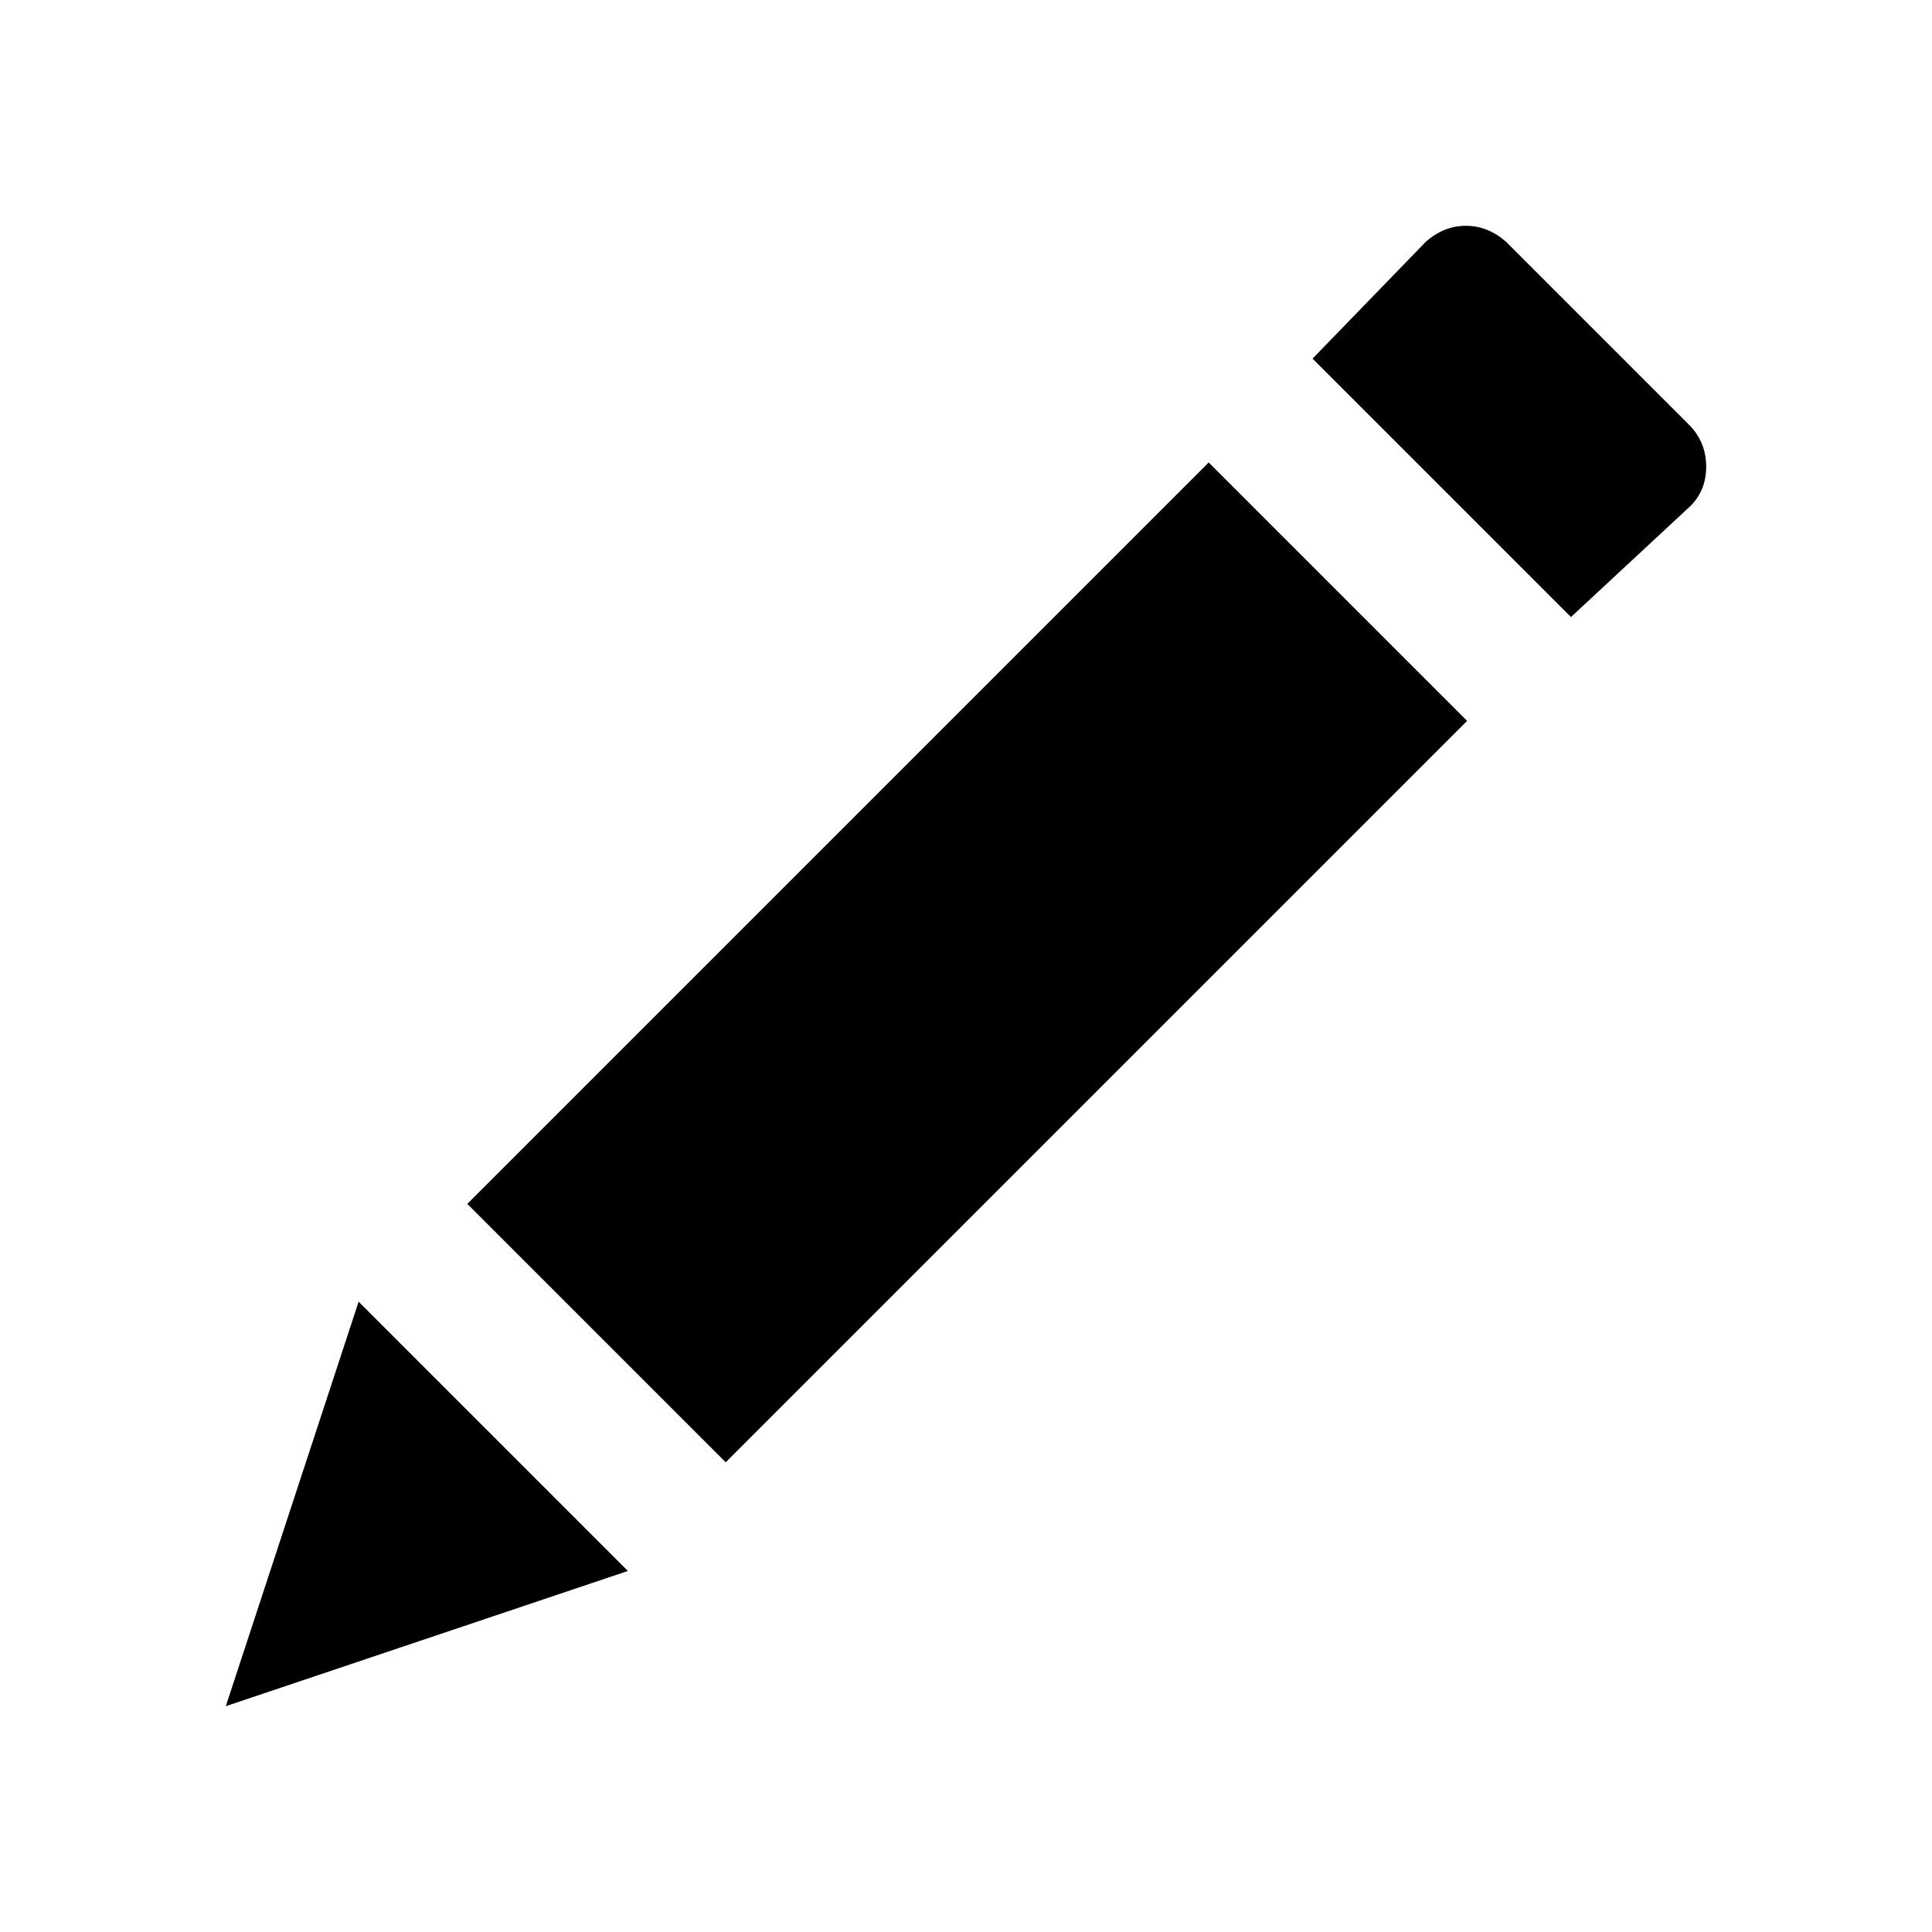
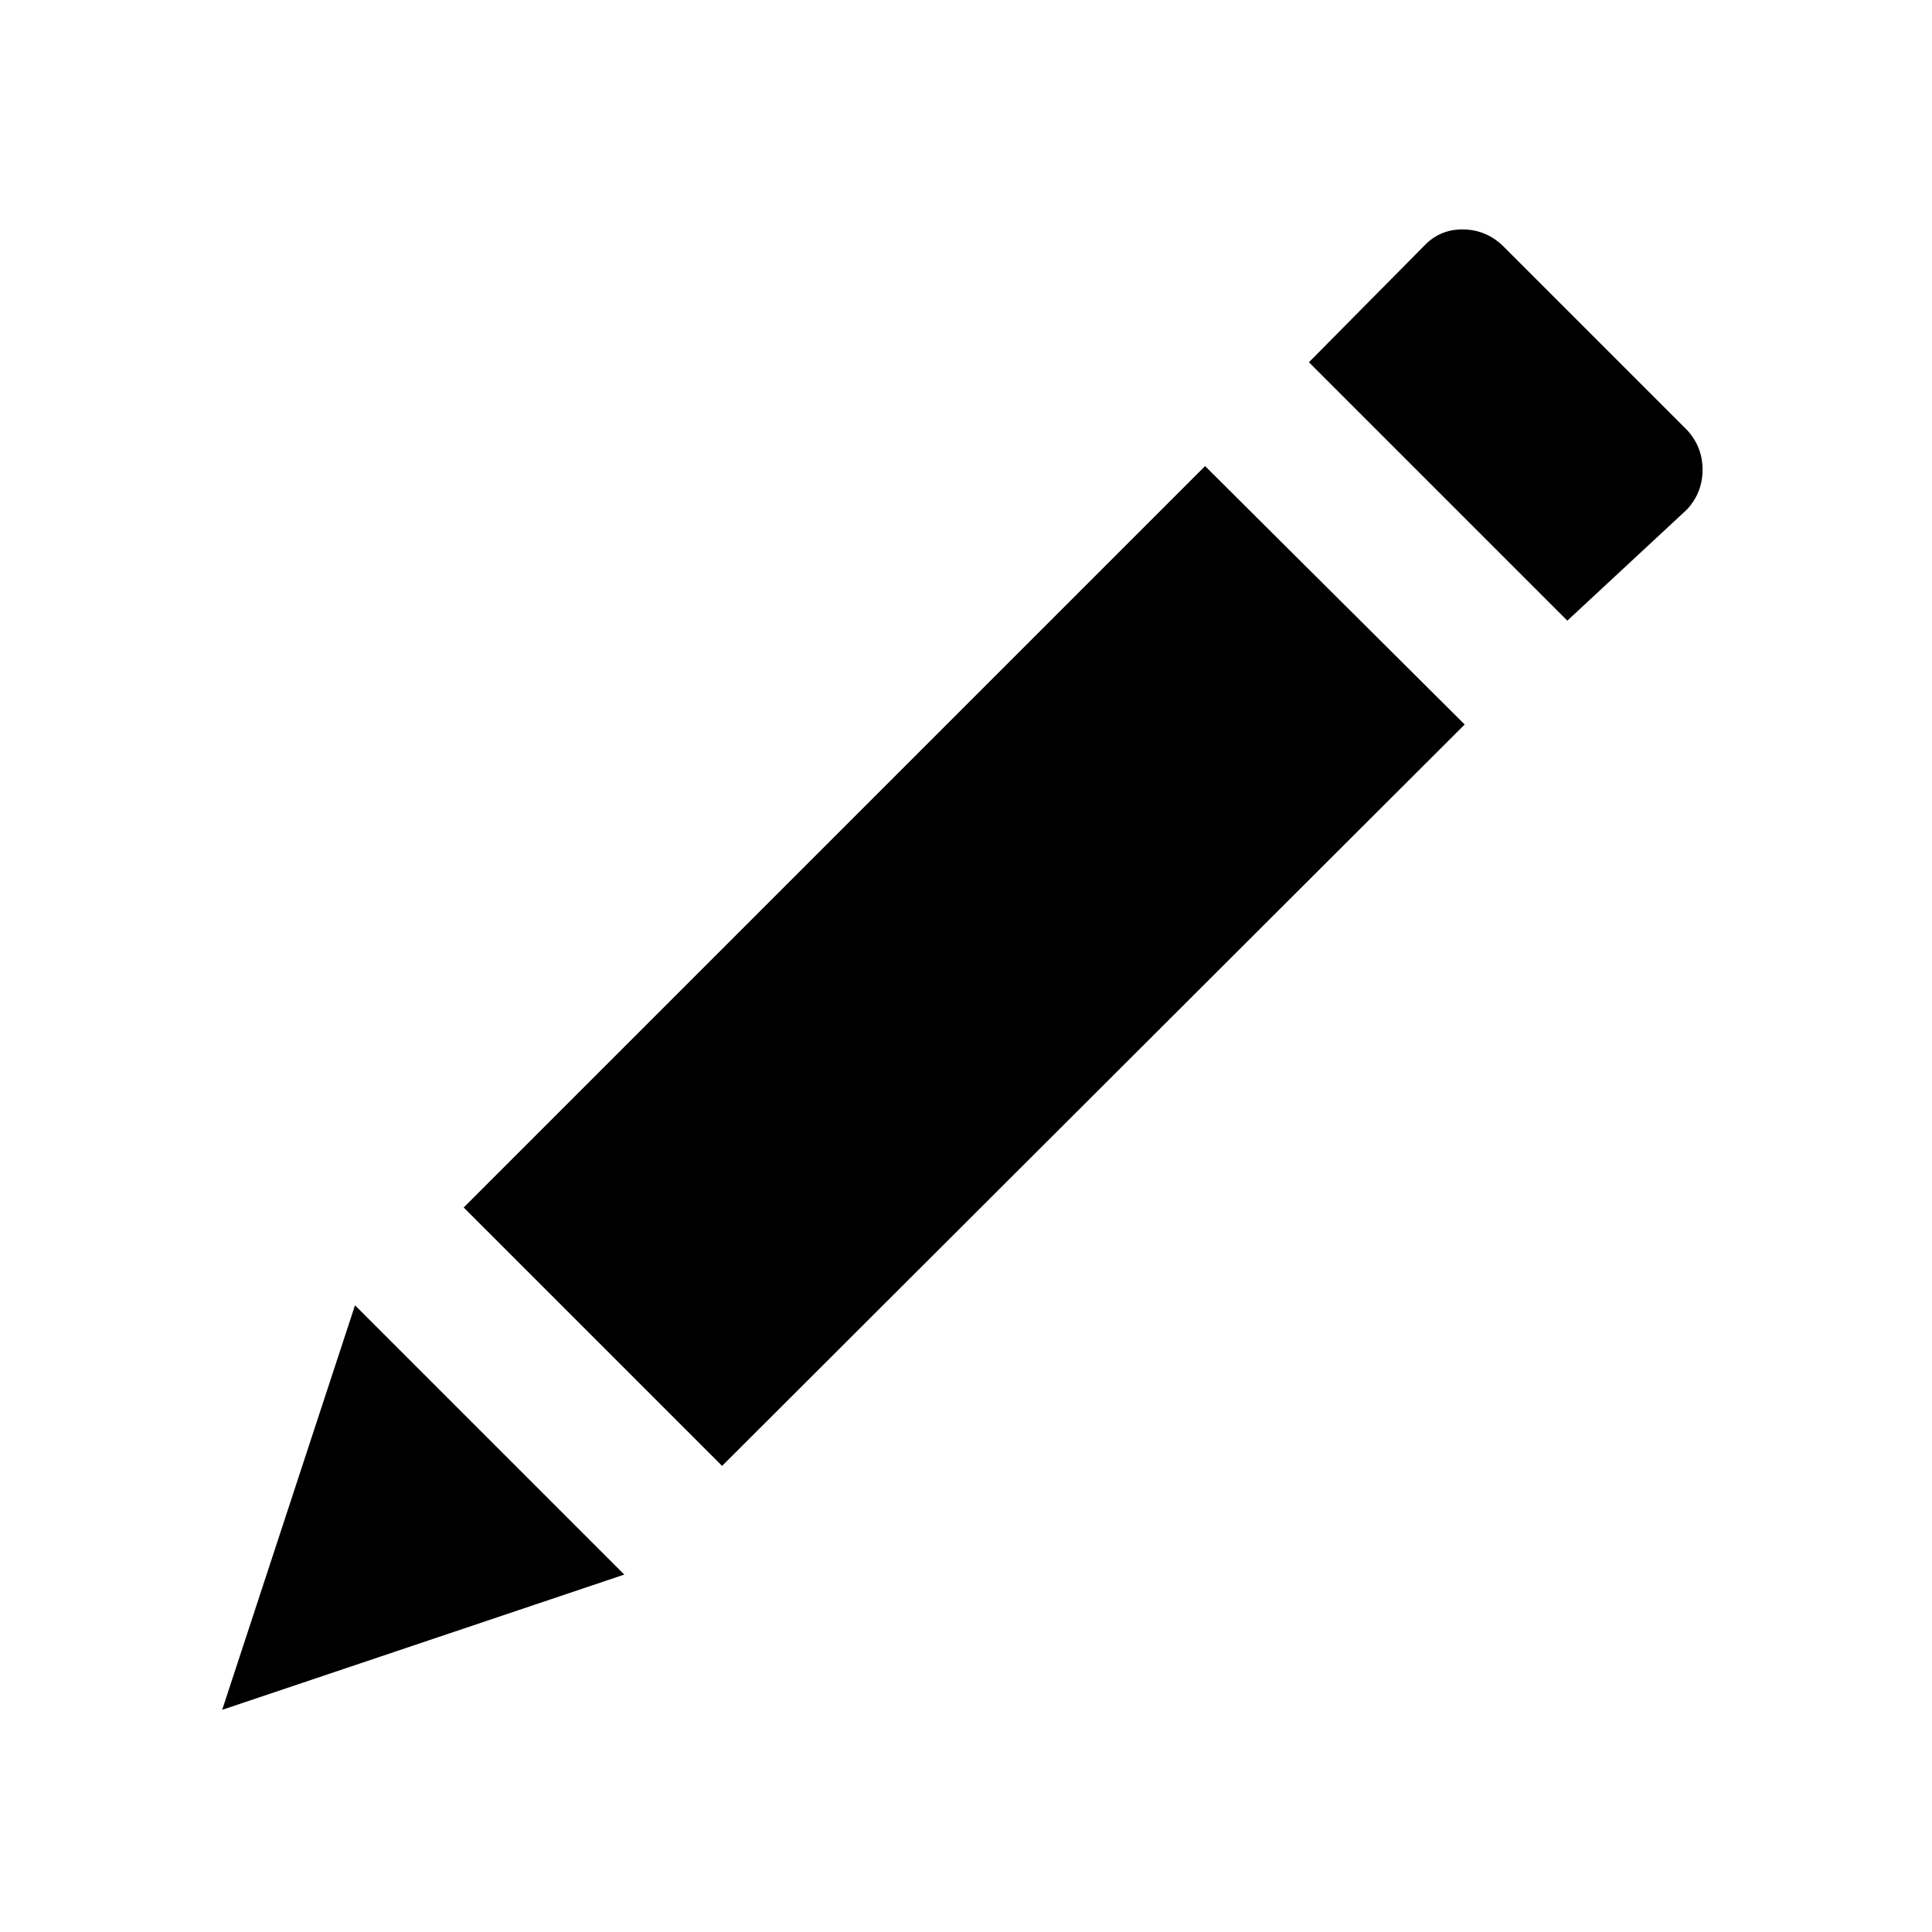
<svg xmlns="http://www.w3.org/2000/svg" version="1.1" width="1600" height="1600" xml:space="preserve">
  <g transform="translate(200, 1400) scale(1, -1)">
-     <path id="pencil" d="M-13 -13l333 112l-223 223zM187 403l214 -214l614 614l-214 214zM887 1103l214 -214l99 92q13 13 13 32.5t-13 33.5l-153 153q-15 13 -33 13t-33 -13z" />
+     <path id="pencil" d="M1011 1210q19 0 33 -13l153 -153q13 -14 13 -33t-13 -33l-99 -92l-214 214l95 96q13 14 32 14zM1013 800l-615 -614l-214 214l614 614zM317 96l-333 -112l110 335z" />
  </g>
</svg>
